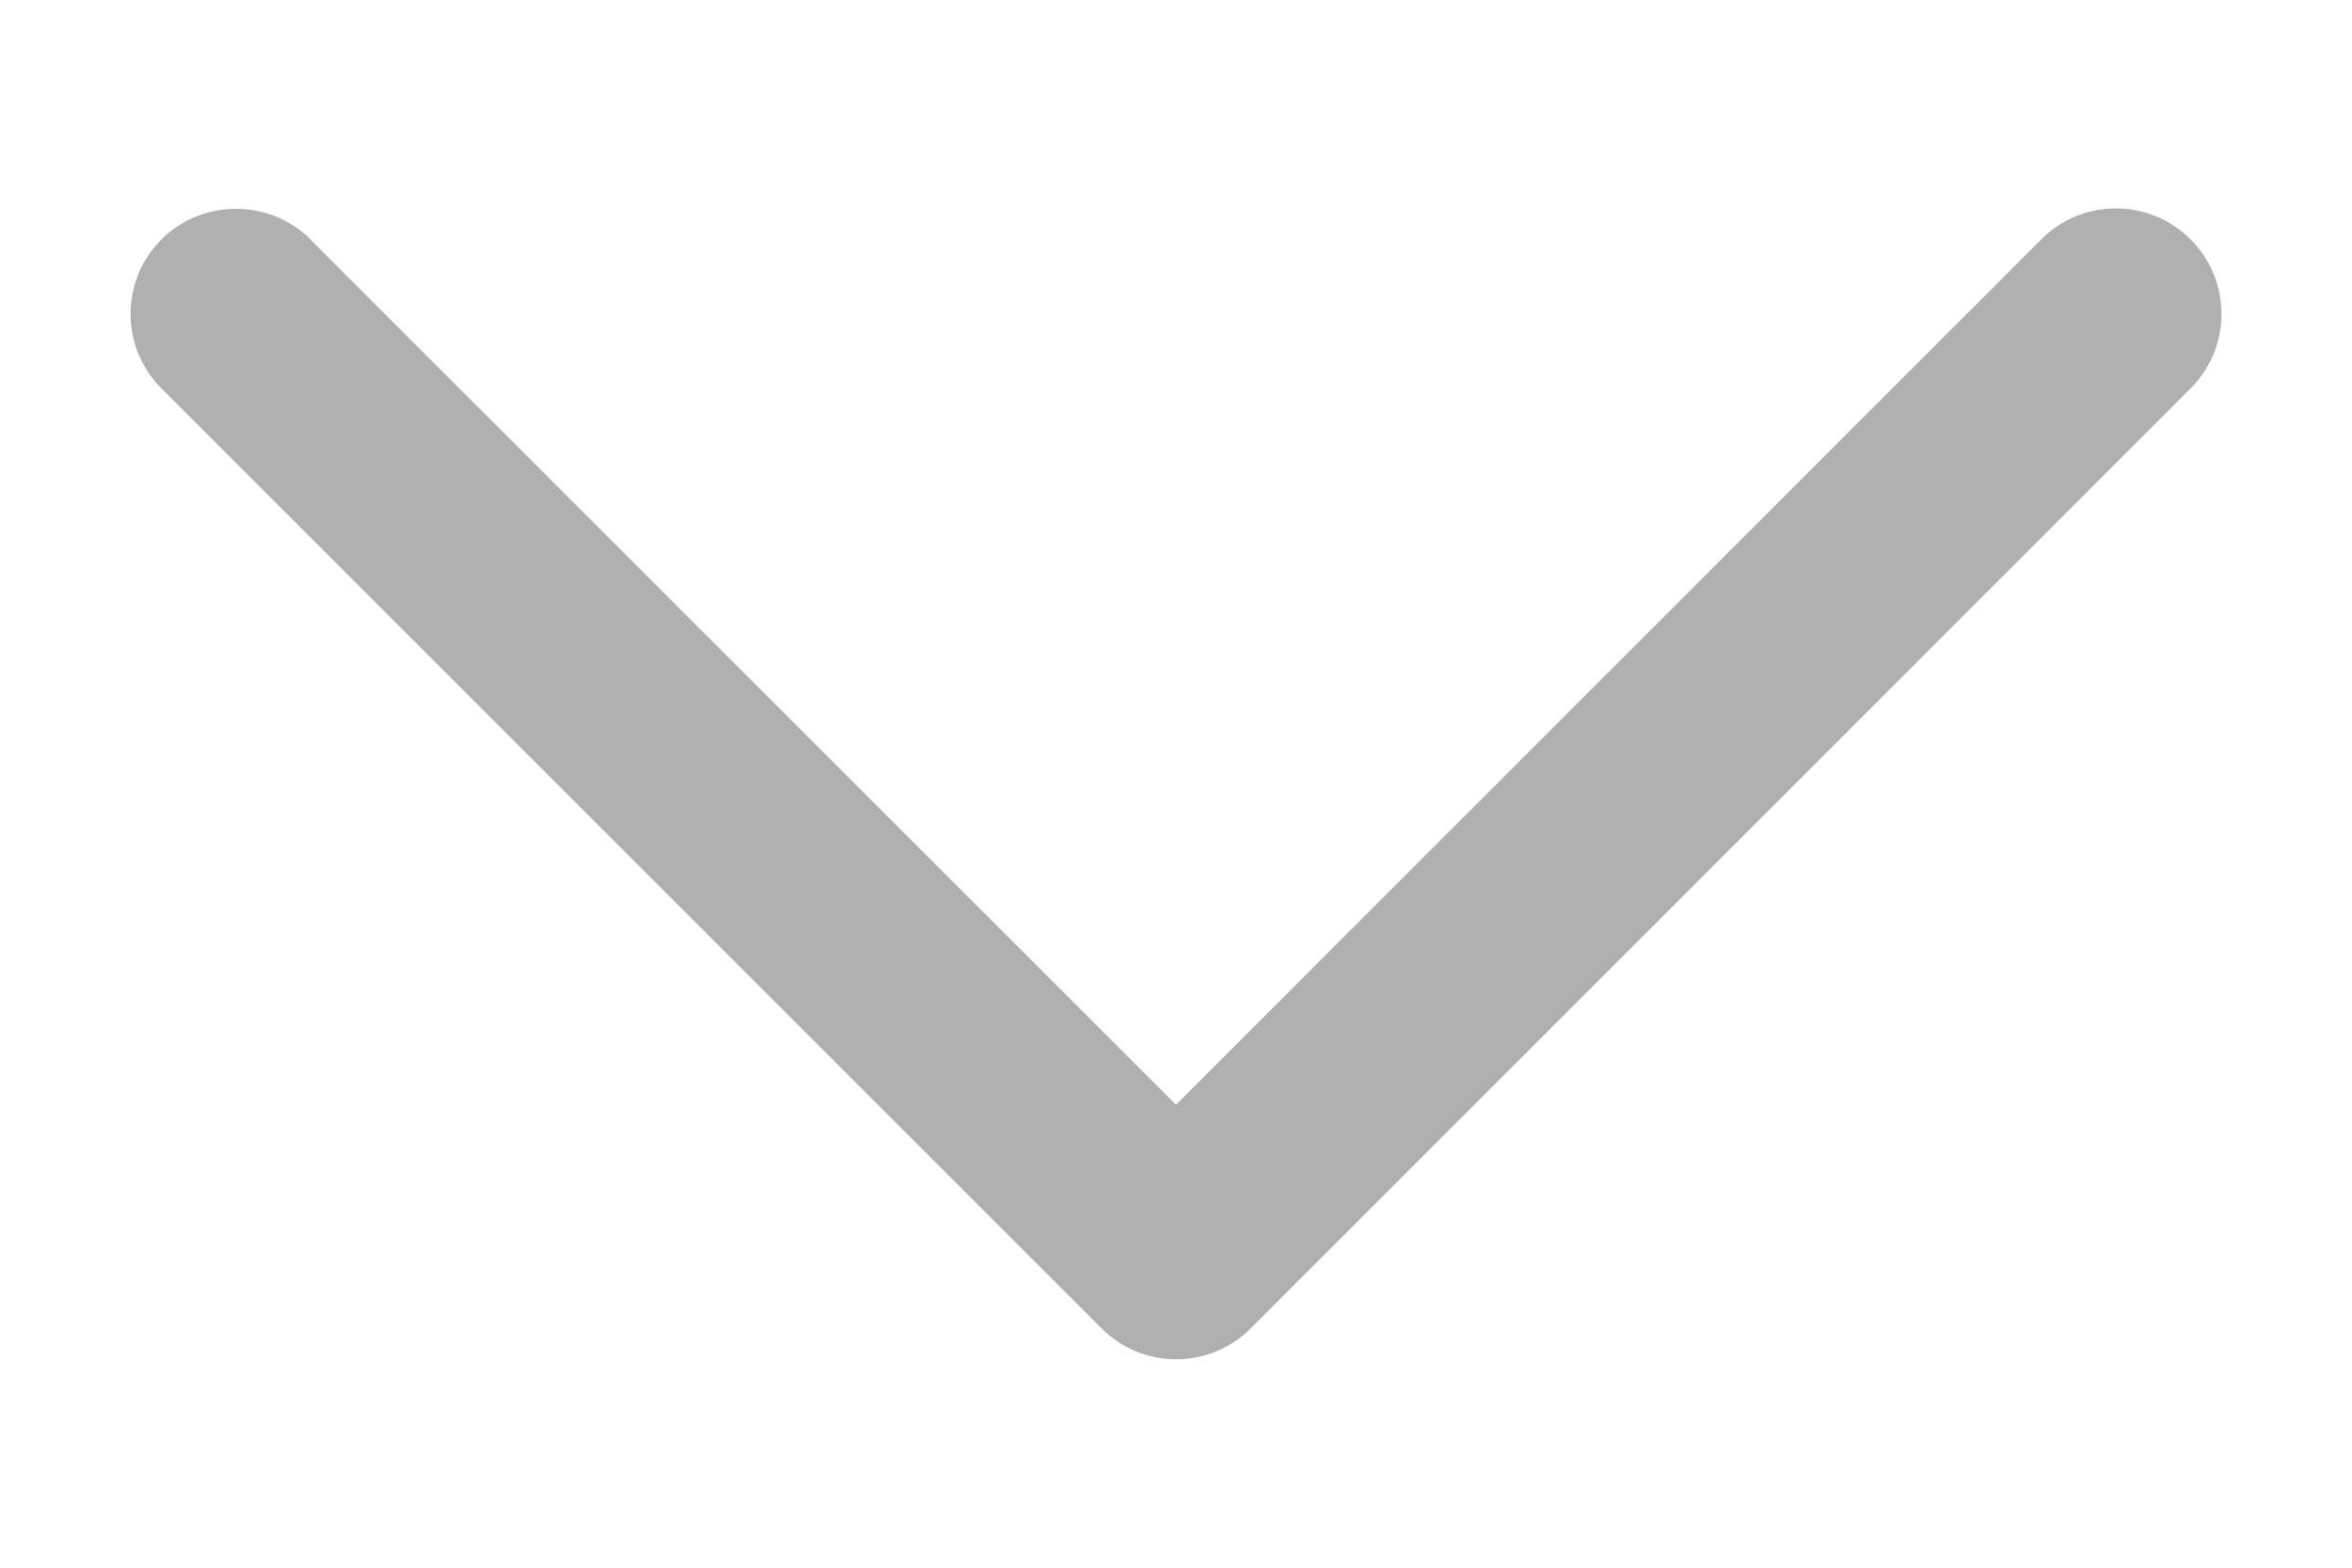
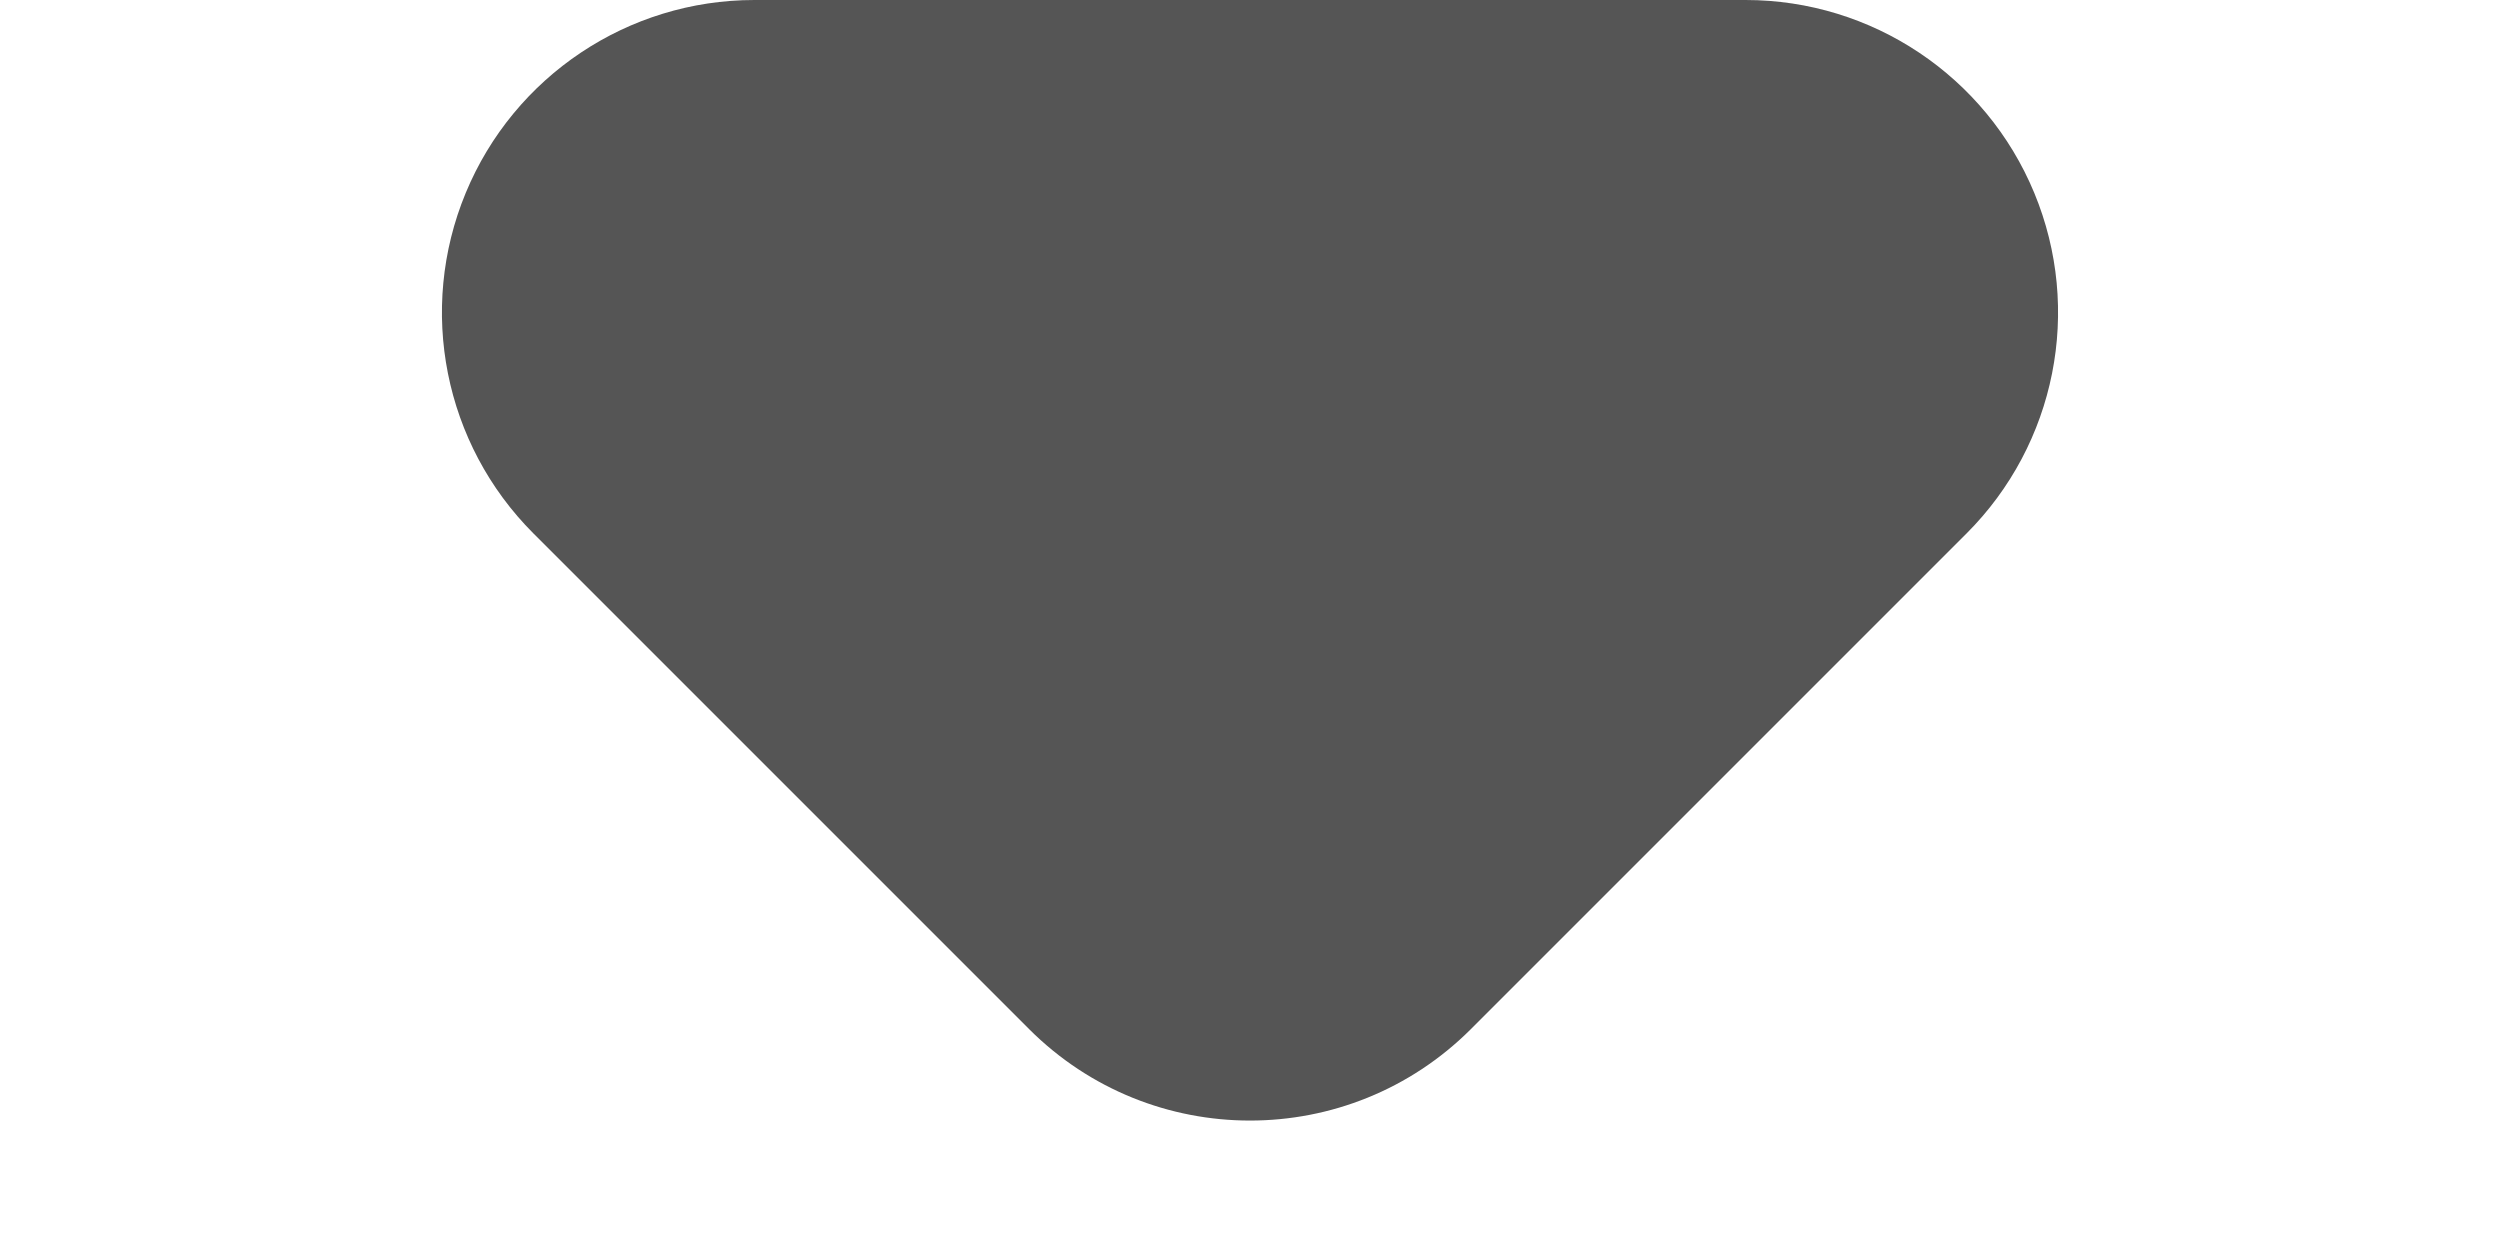
- <svg x="0px" y="0px" width="9px" height="6px" viewBox="0 0 9 6" enable-background="new 0 0 9 6" xml:space="preserve">
-   <path d="M 1.189,0.918 4.5,4.228 7.811,0.916 c 0.158,-0.158 0.413,-0.158 0.571,0 0.158,0.158 0.158,0.413 0,0.571 l -3.596,3.597 0,0 0,0 c -0.158,0.158 -0.413,0.158 -0.571,0 L 0.618,1.487 c -0.158,-0.158 -0.158,-0.413 0,-0.571 0.158,-0.156 0.413,-0.156 0.571,0.001 z" fill="#b0b0b0" />
+ <svg xmlns="http://www.w3.org/2000/svg" width="8" height="4" viewBox="0 0 8 4">
+   <path d="M3.293.707a1,1,0,0,1,1.414,0L6.293,2.293A1,1,0,0,1,5.586,4H2.414a1,1,0,0,1-.707-1.707Z" transform="translate(8 4) rotate(180)" fill="#555" />
</svg>
